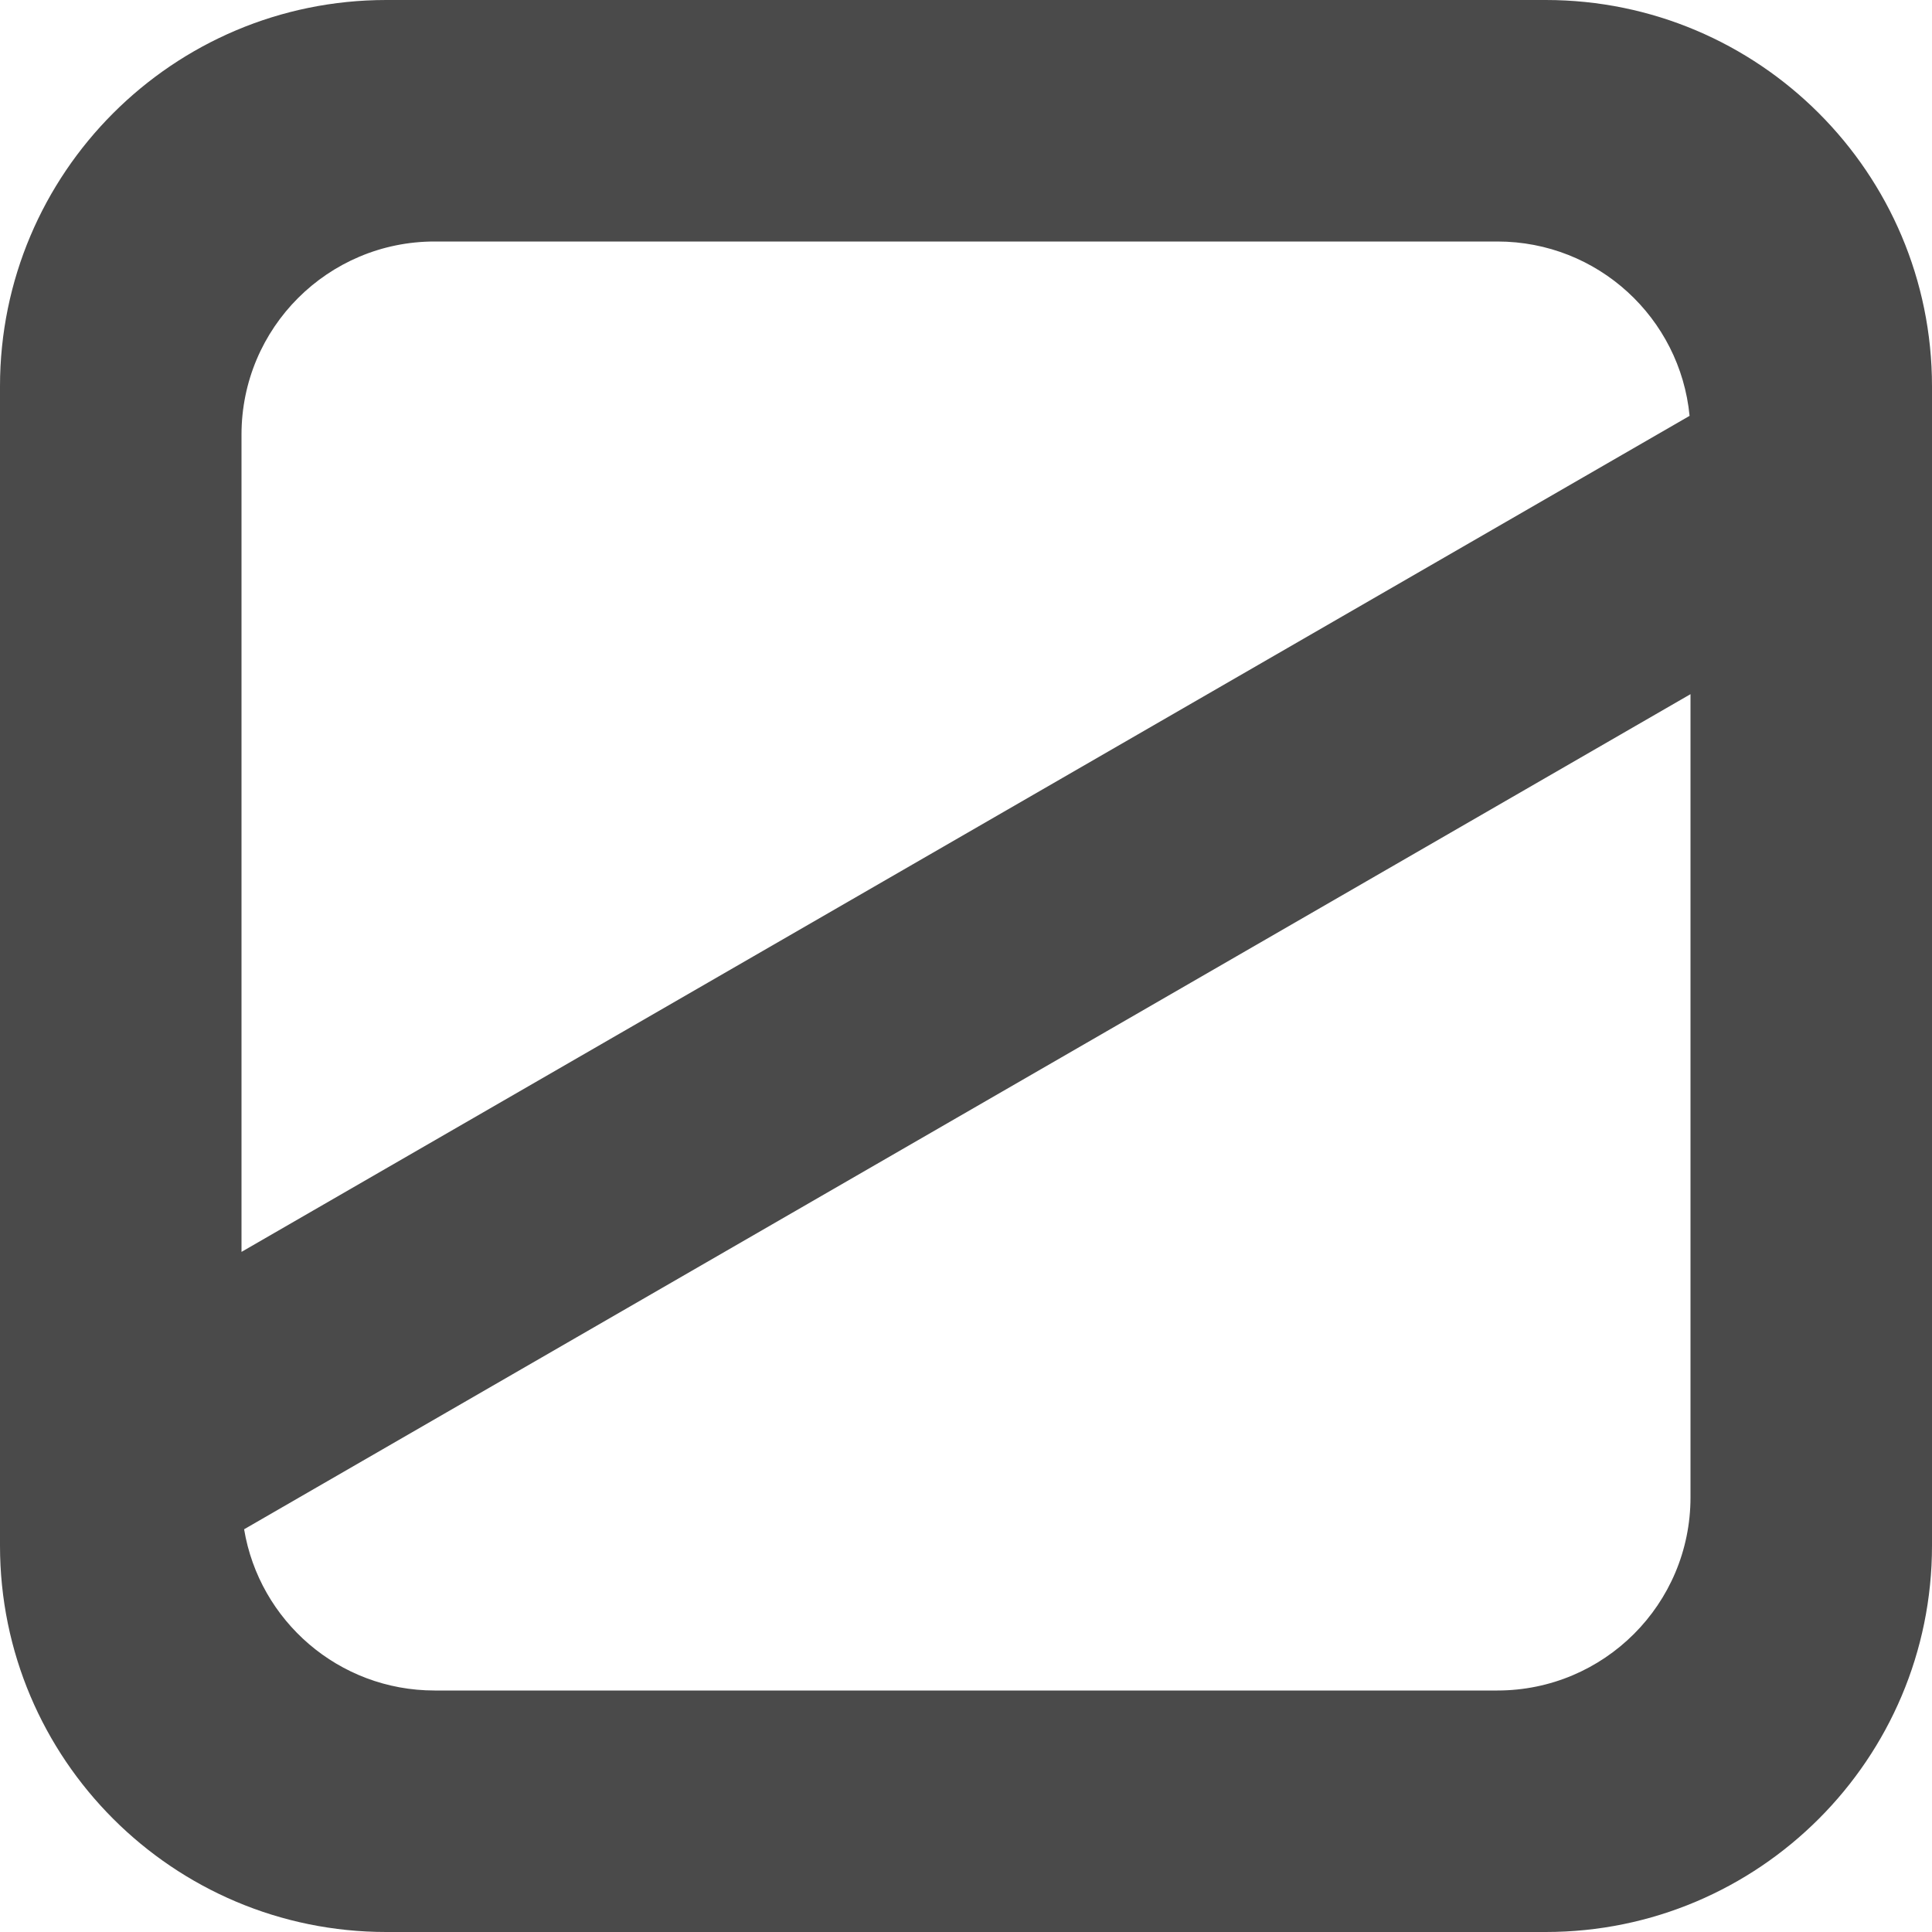
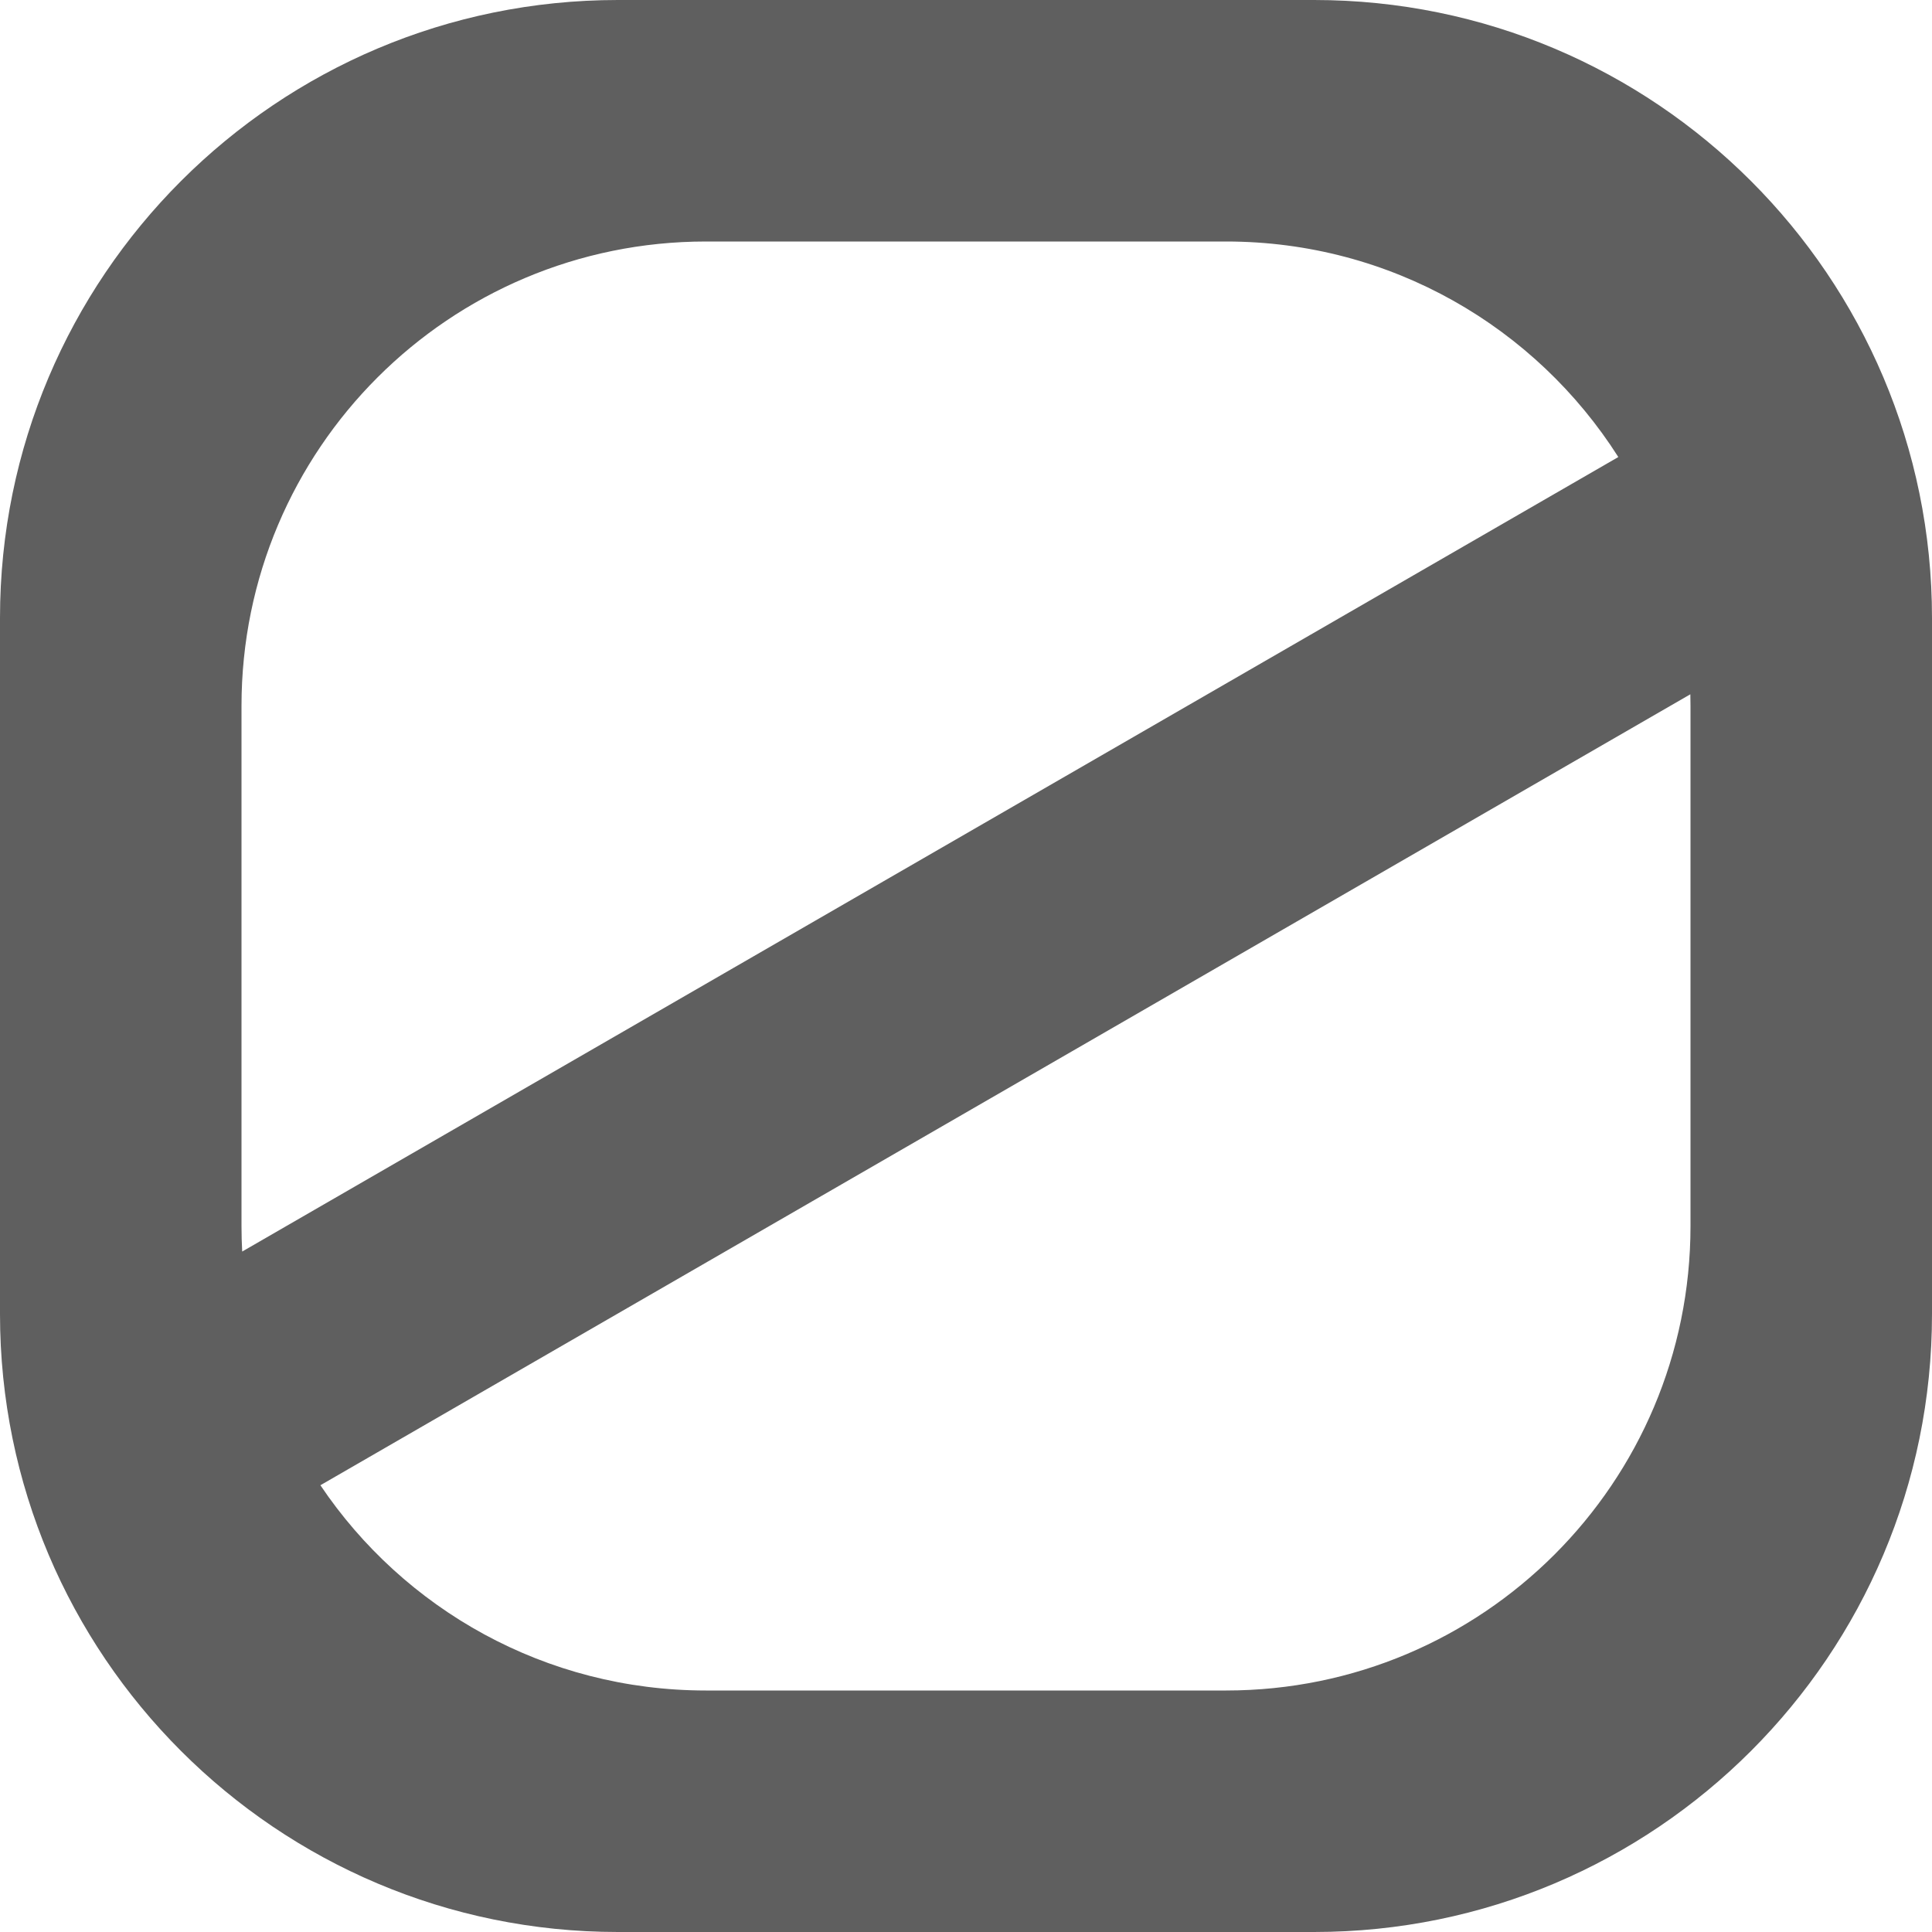
- <svg xmlns="http://www.w3.org/2000/svg" width="40px" height="40px" viewBox="0 0 40 40" version="1.1">
+ <svg xmlns="http://www.w3.org/2000/svg" width="25px" height="25px" viewBox="0 0 25 25" version="1.1">
  <defs />
  <g id="Page-1" stroke="none" stroke-width="1" fill="none" fill-rule="evenodd">
-     <g id="Artboard-1" transform="translate(-20, -20)" fill="#4A4A4A">
+     <g id="Artboard-1" transform="translate(-20, -20)" fill="#5F5F5F">
      <g id="Standard" transform="translate(20, 20)">
-         <path d="M5,25.919 L5,8.999 C5,6.787 6.791,5 8.999,5 L31.001,5 C33.082,5 34.786,6.584 34.981,8.61 L5,25.919 Z M5.054,31.662 C5.369,33.556 7.012,35 8.999,35 L31.001,35 C33.209,35 35,33.213 35,31.001 L35,14.372 L5.054,31.662 Z M7.998,0 C3.581,0 0,3.585 0,7.998 L0,32.002 C0,36.419 3.585,40 7.998,40 L32.002,40 C36.419,40 40,36.415 40,32.002 L40,7.998 C40,3.581 36.415,0 32.002,0 L7.998,0 Z" id="icon-growth" />
+         <path d="M3.134,16.195 C3.128,16.085 3.125,15.976 3.125,15.865 L3.125,9.135 C3.125,5.811 5.816,3.125 9.135,3.125 L15.865,3.125 C18.002,3.125 19.875,4.237 20.941,5.914 L3.134,16.195 Z M4.146,19.219 C5.224,20.821 7.055,21.875 9.135,21.875 L15.865,21.875 C19.184,21.875 21.875,19.189 21.875,15.865 L21.875,9.135 C21.875,9.084 21.874,9.034 21.873,8.984 L4.146,19.219 Z M7.996,0 C3.58,0 0,3.582 0,7.996 L0,17.004 C0,21.42 3.582,25 7.996,25 L17.004,25 C21.42,25 25,21.418 25,17.004 L25,7.996 C25,3.58 21.418,0 17.004,0 L7.996,0 Z" id="icon-growth" />
      </g>
    </g>
  </g>
</svg>
